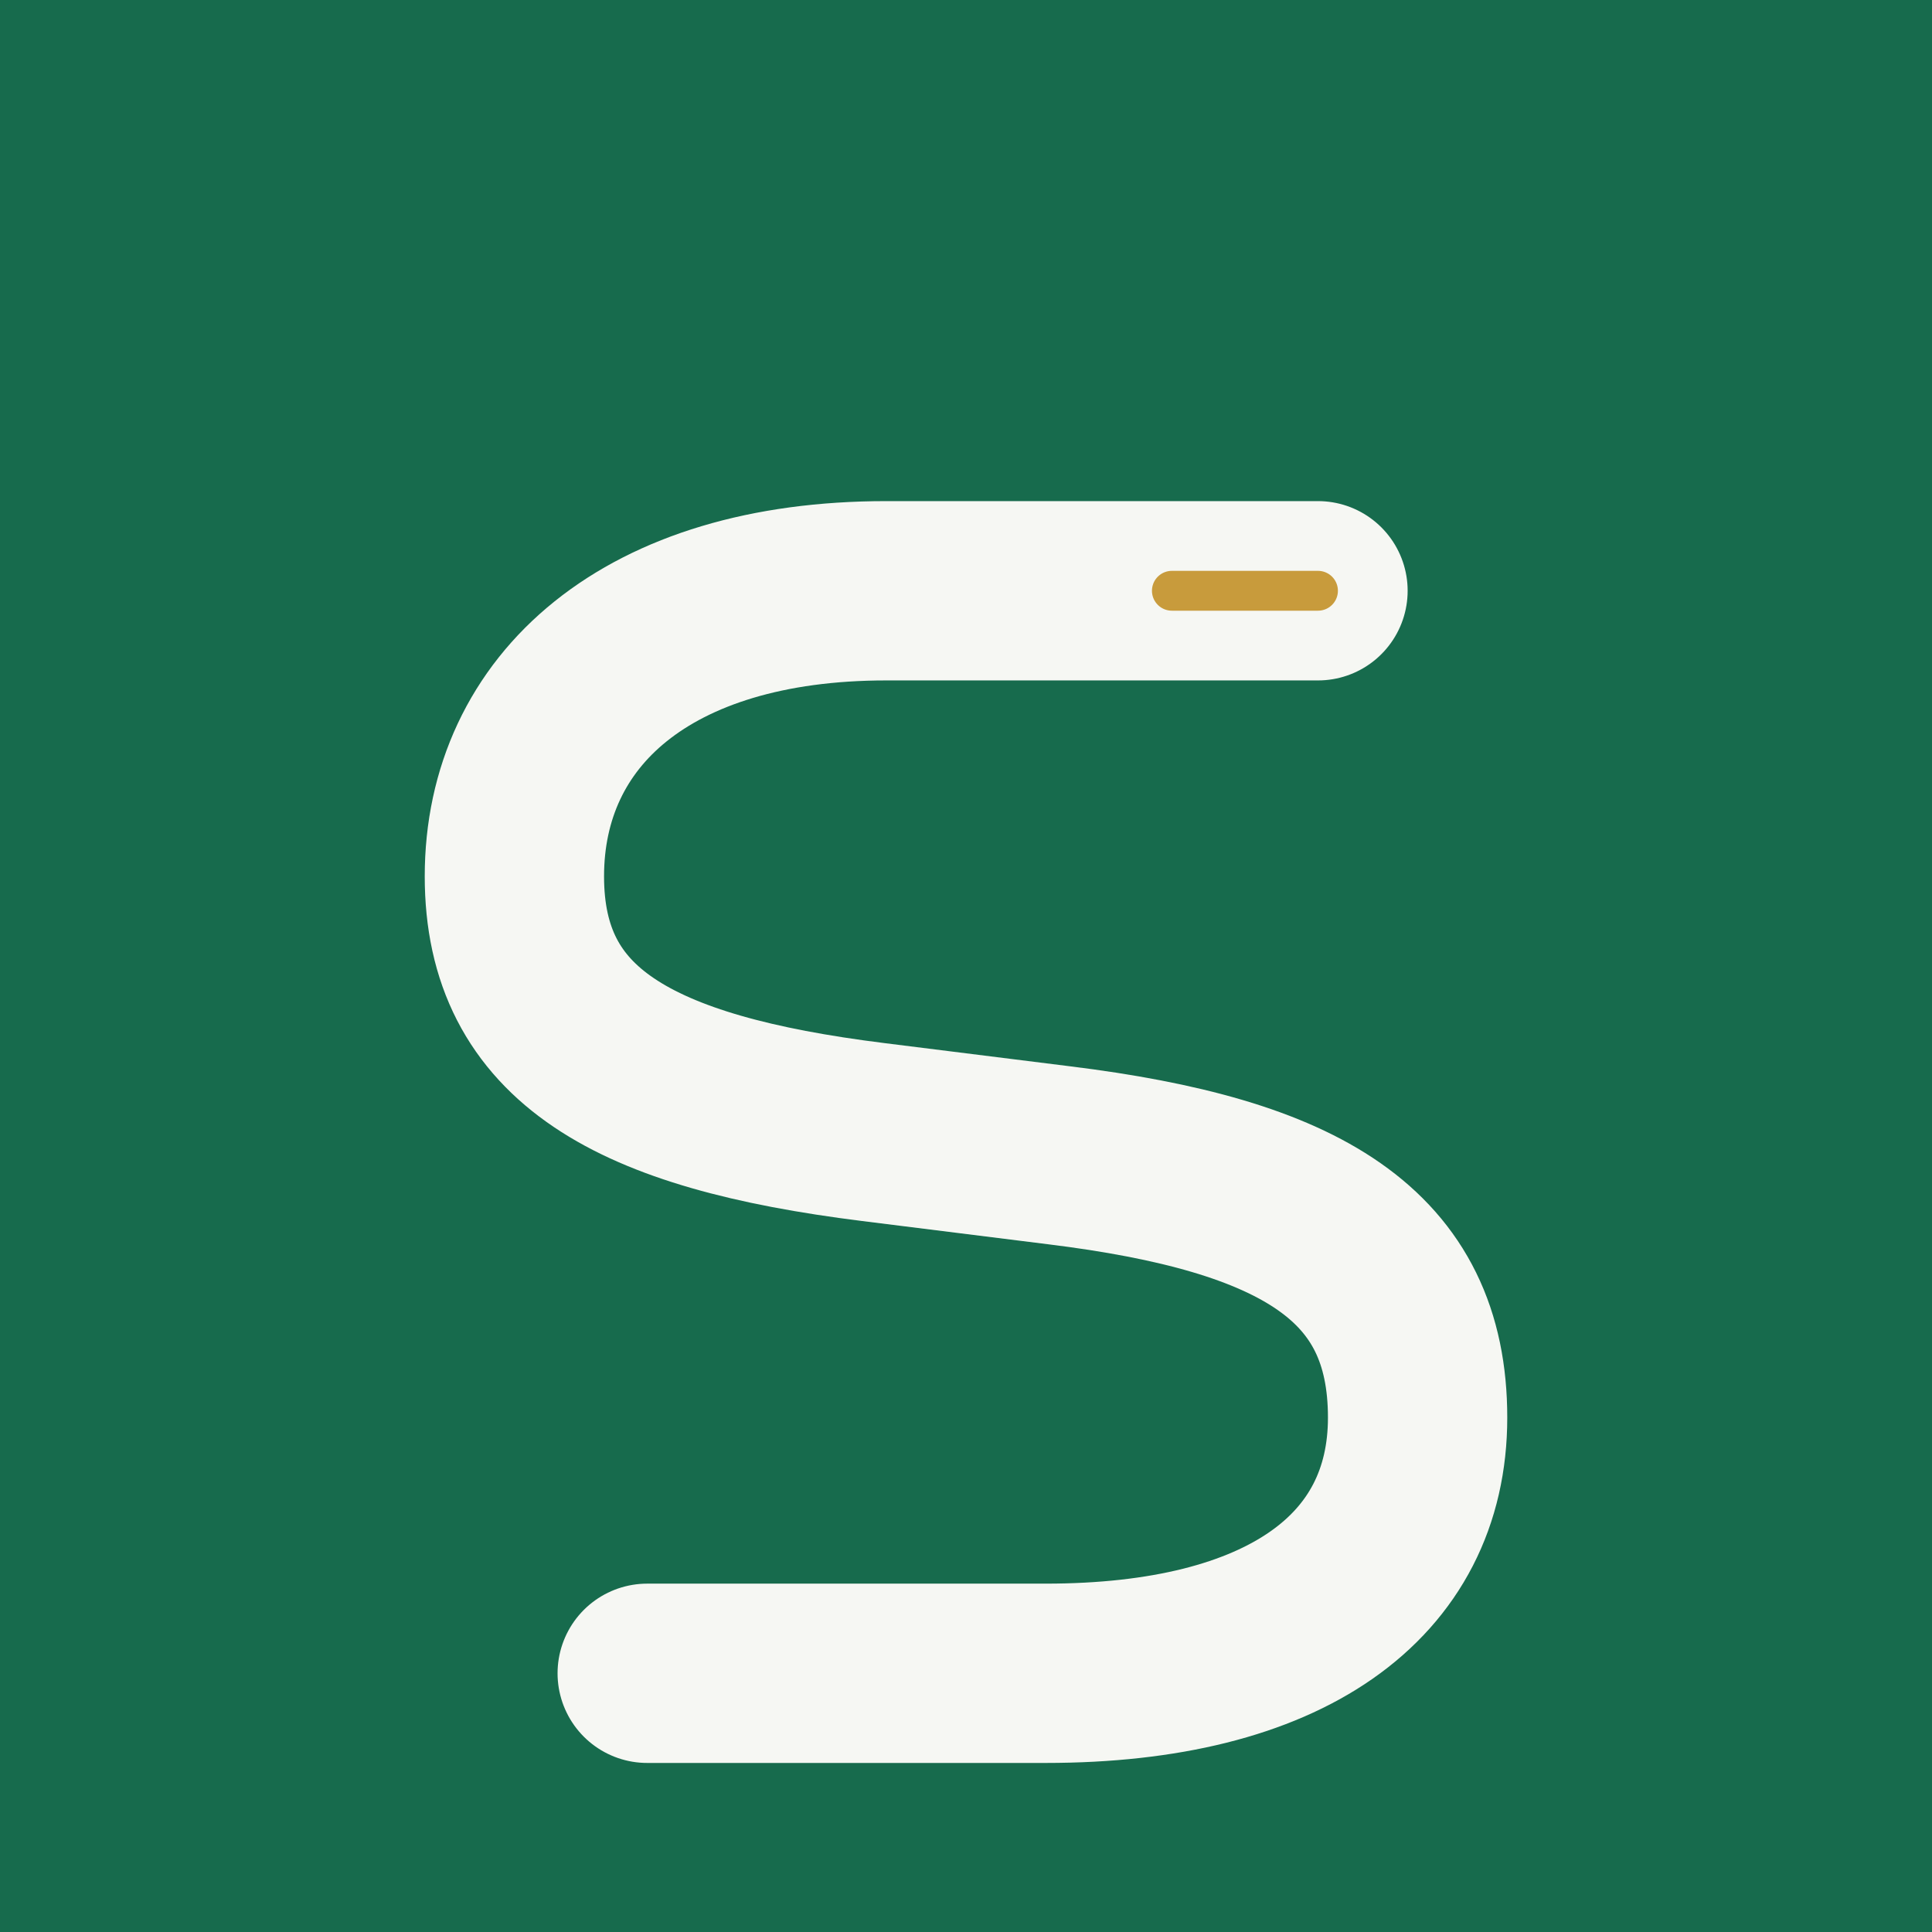
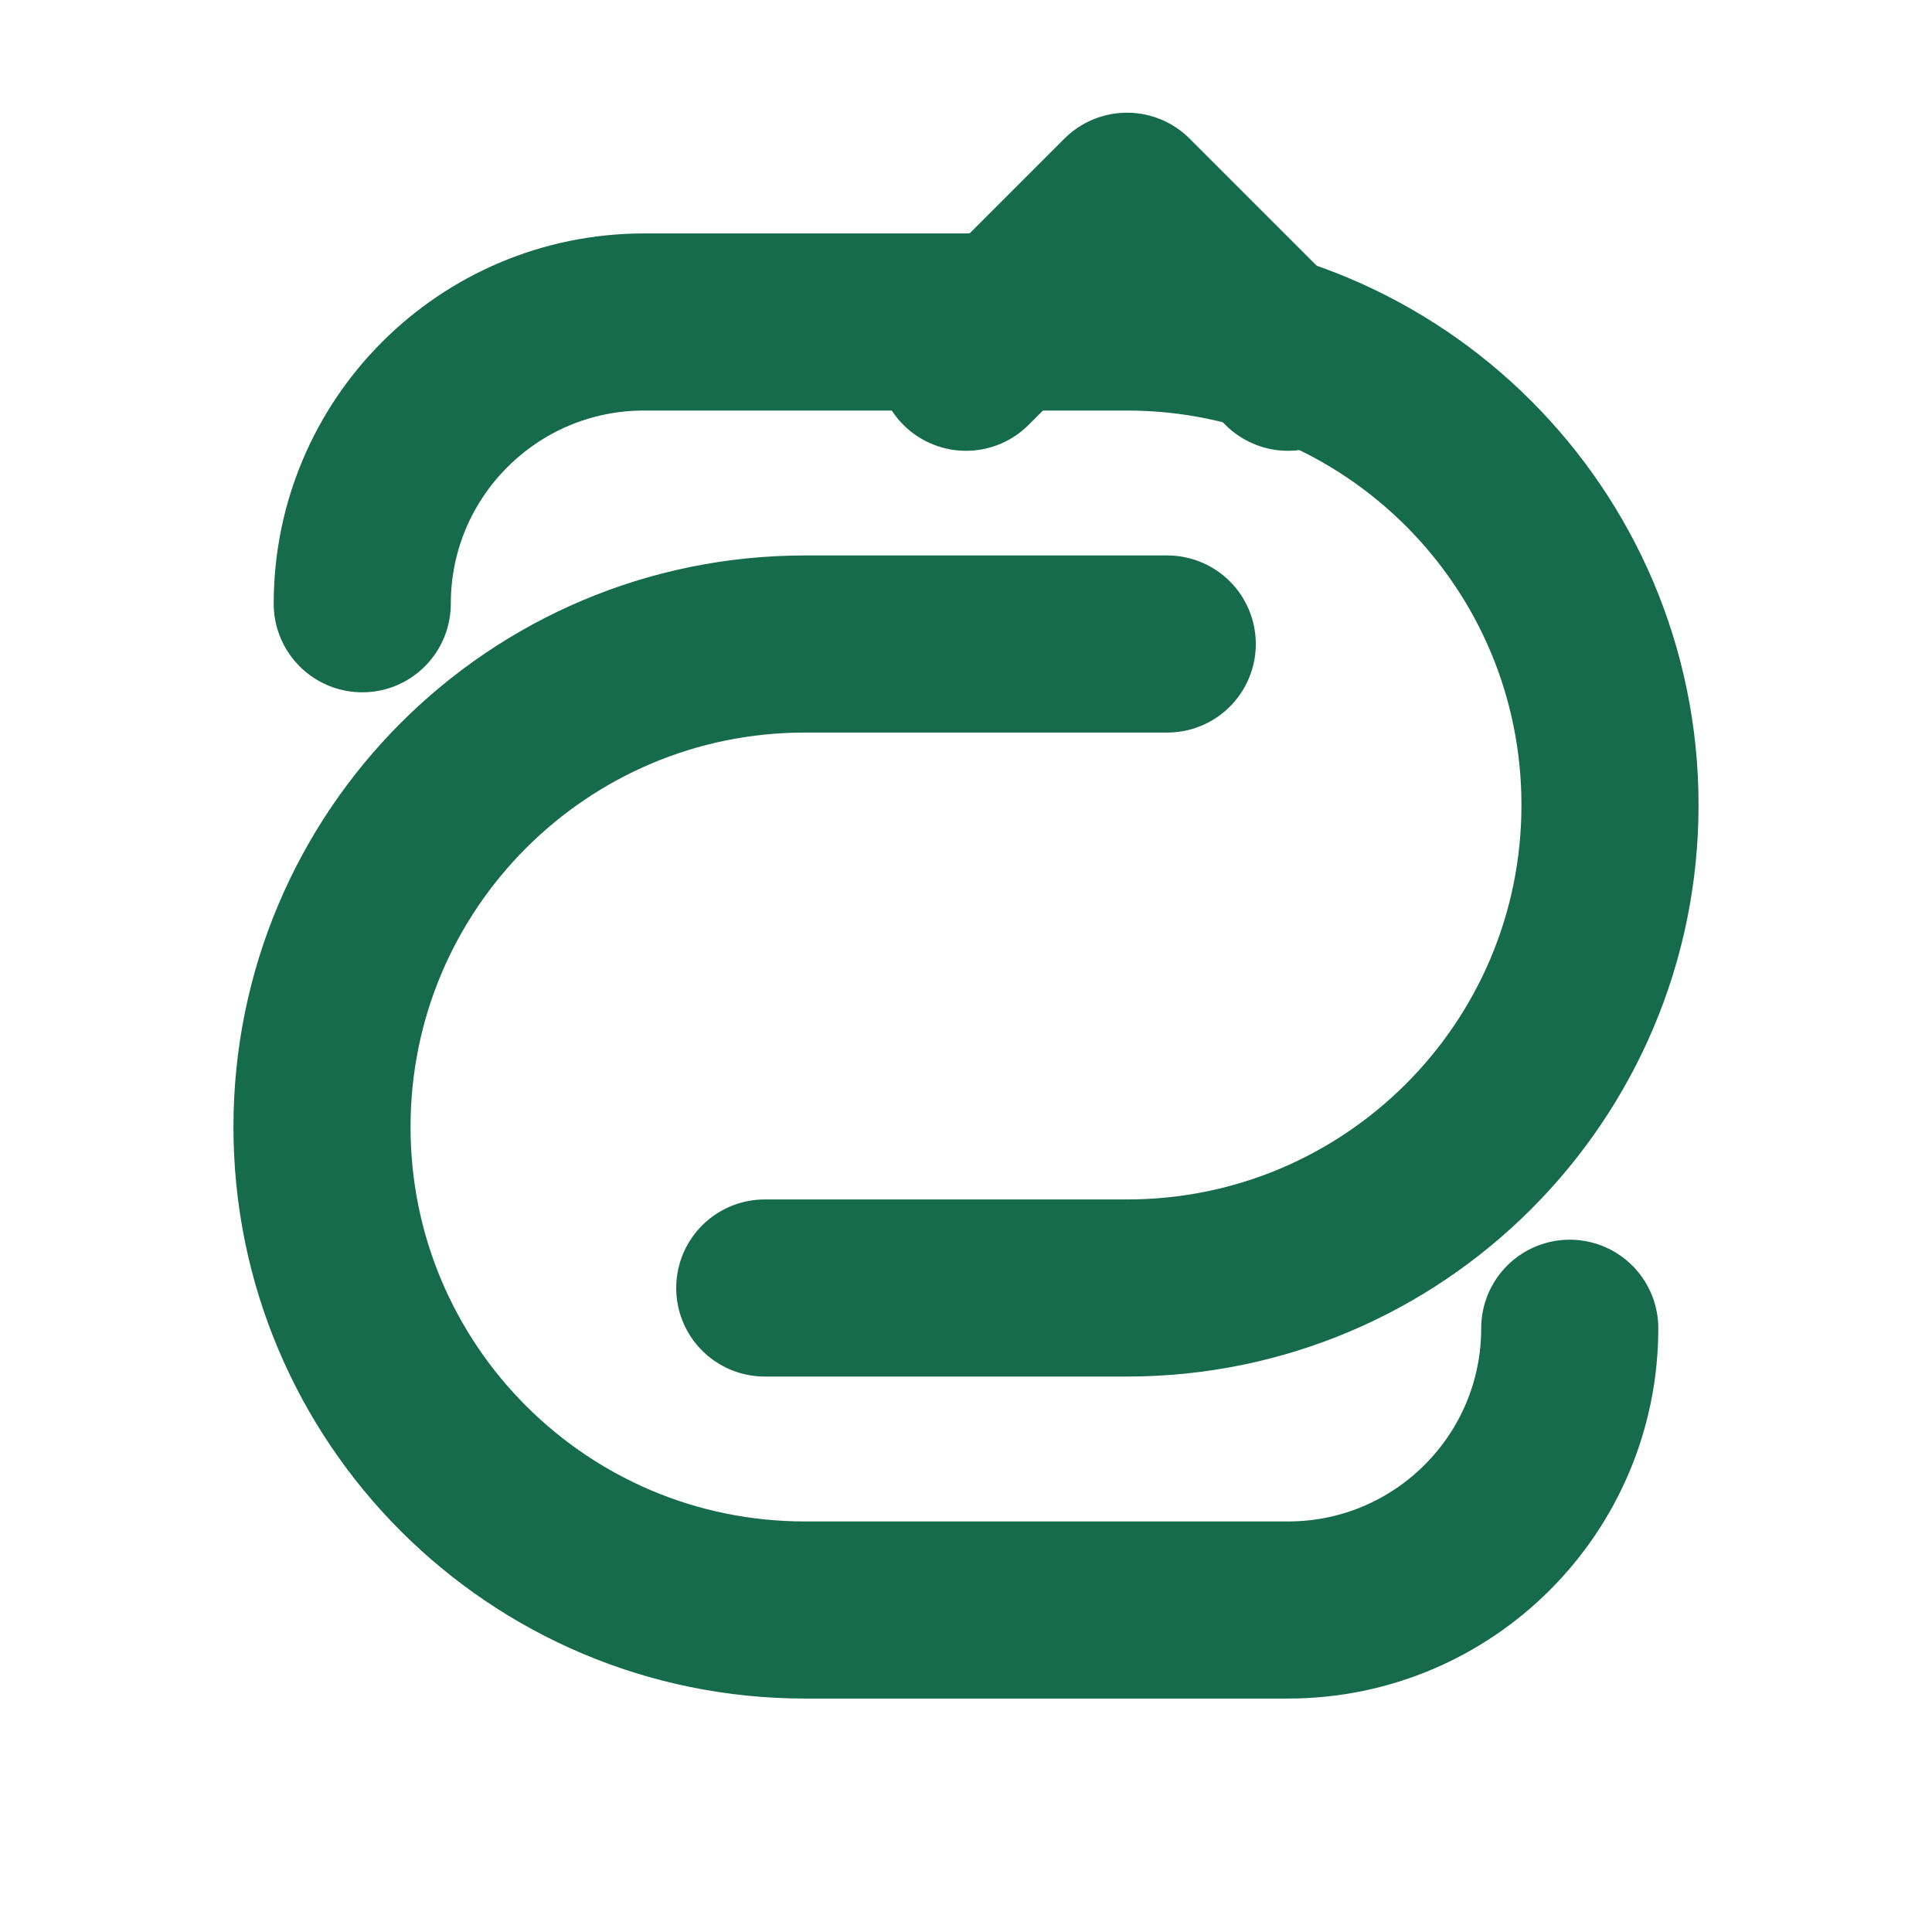
- <svg xmlns="http://www.w3.org/2000/svg" viewBox="0 0 512 512">
-   <rect width="512" height="512" fill="#176B4D" />
-   <g transform="translate(30.72 30.72) scale(.88)">
-     <path d="M362 143H232c-72 0-112 36-112 86 0 48 36 68 108 77l56 7c73 9 108 30 108 79 0 48-40 77-112 77H160" fill="none" stroke="#F6F7F3" stroke-width="54" stroke-linecap="round" stroke-linejoin="round" />
-     <path d="M362 143h-44" fill="none" stroke="#C89B3C" stroke-width="12" stroke-linecap="round" />
-   </g>
+ <svg xmlns="http://www.w3.org/2000/svg" viewBox="0 0 24 24" fill="none" stroke="#176B4D" stroke-width="2.2" stroke-linecap="round" stroke-linejoin="round">
+   <path d="M4.5 7.5C4.5 5.567 6.067 4 8 4H14C17.314 4 20 6.686 20 10C20 13.314 17.314 16 14 16H9.5" />
+   <path d="M19.5 16.5C19.5 18.433 17.933 20 16 20H10C6.686 20 4 17.314 4 14C4 10.686 6.686 8 10 8H14.5" />
+   <path d="M12 4.5L14 2.5L16 4.5" />
</svg>
